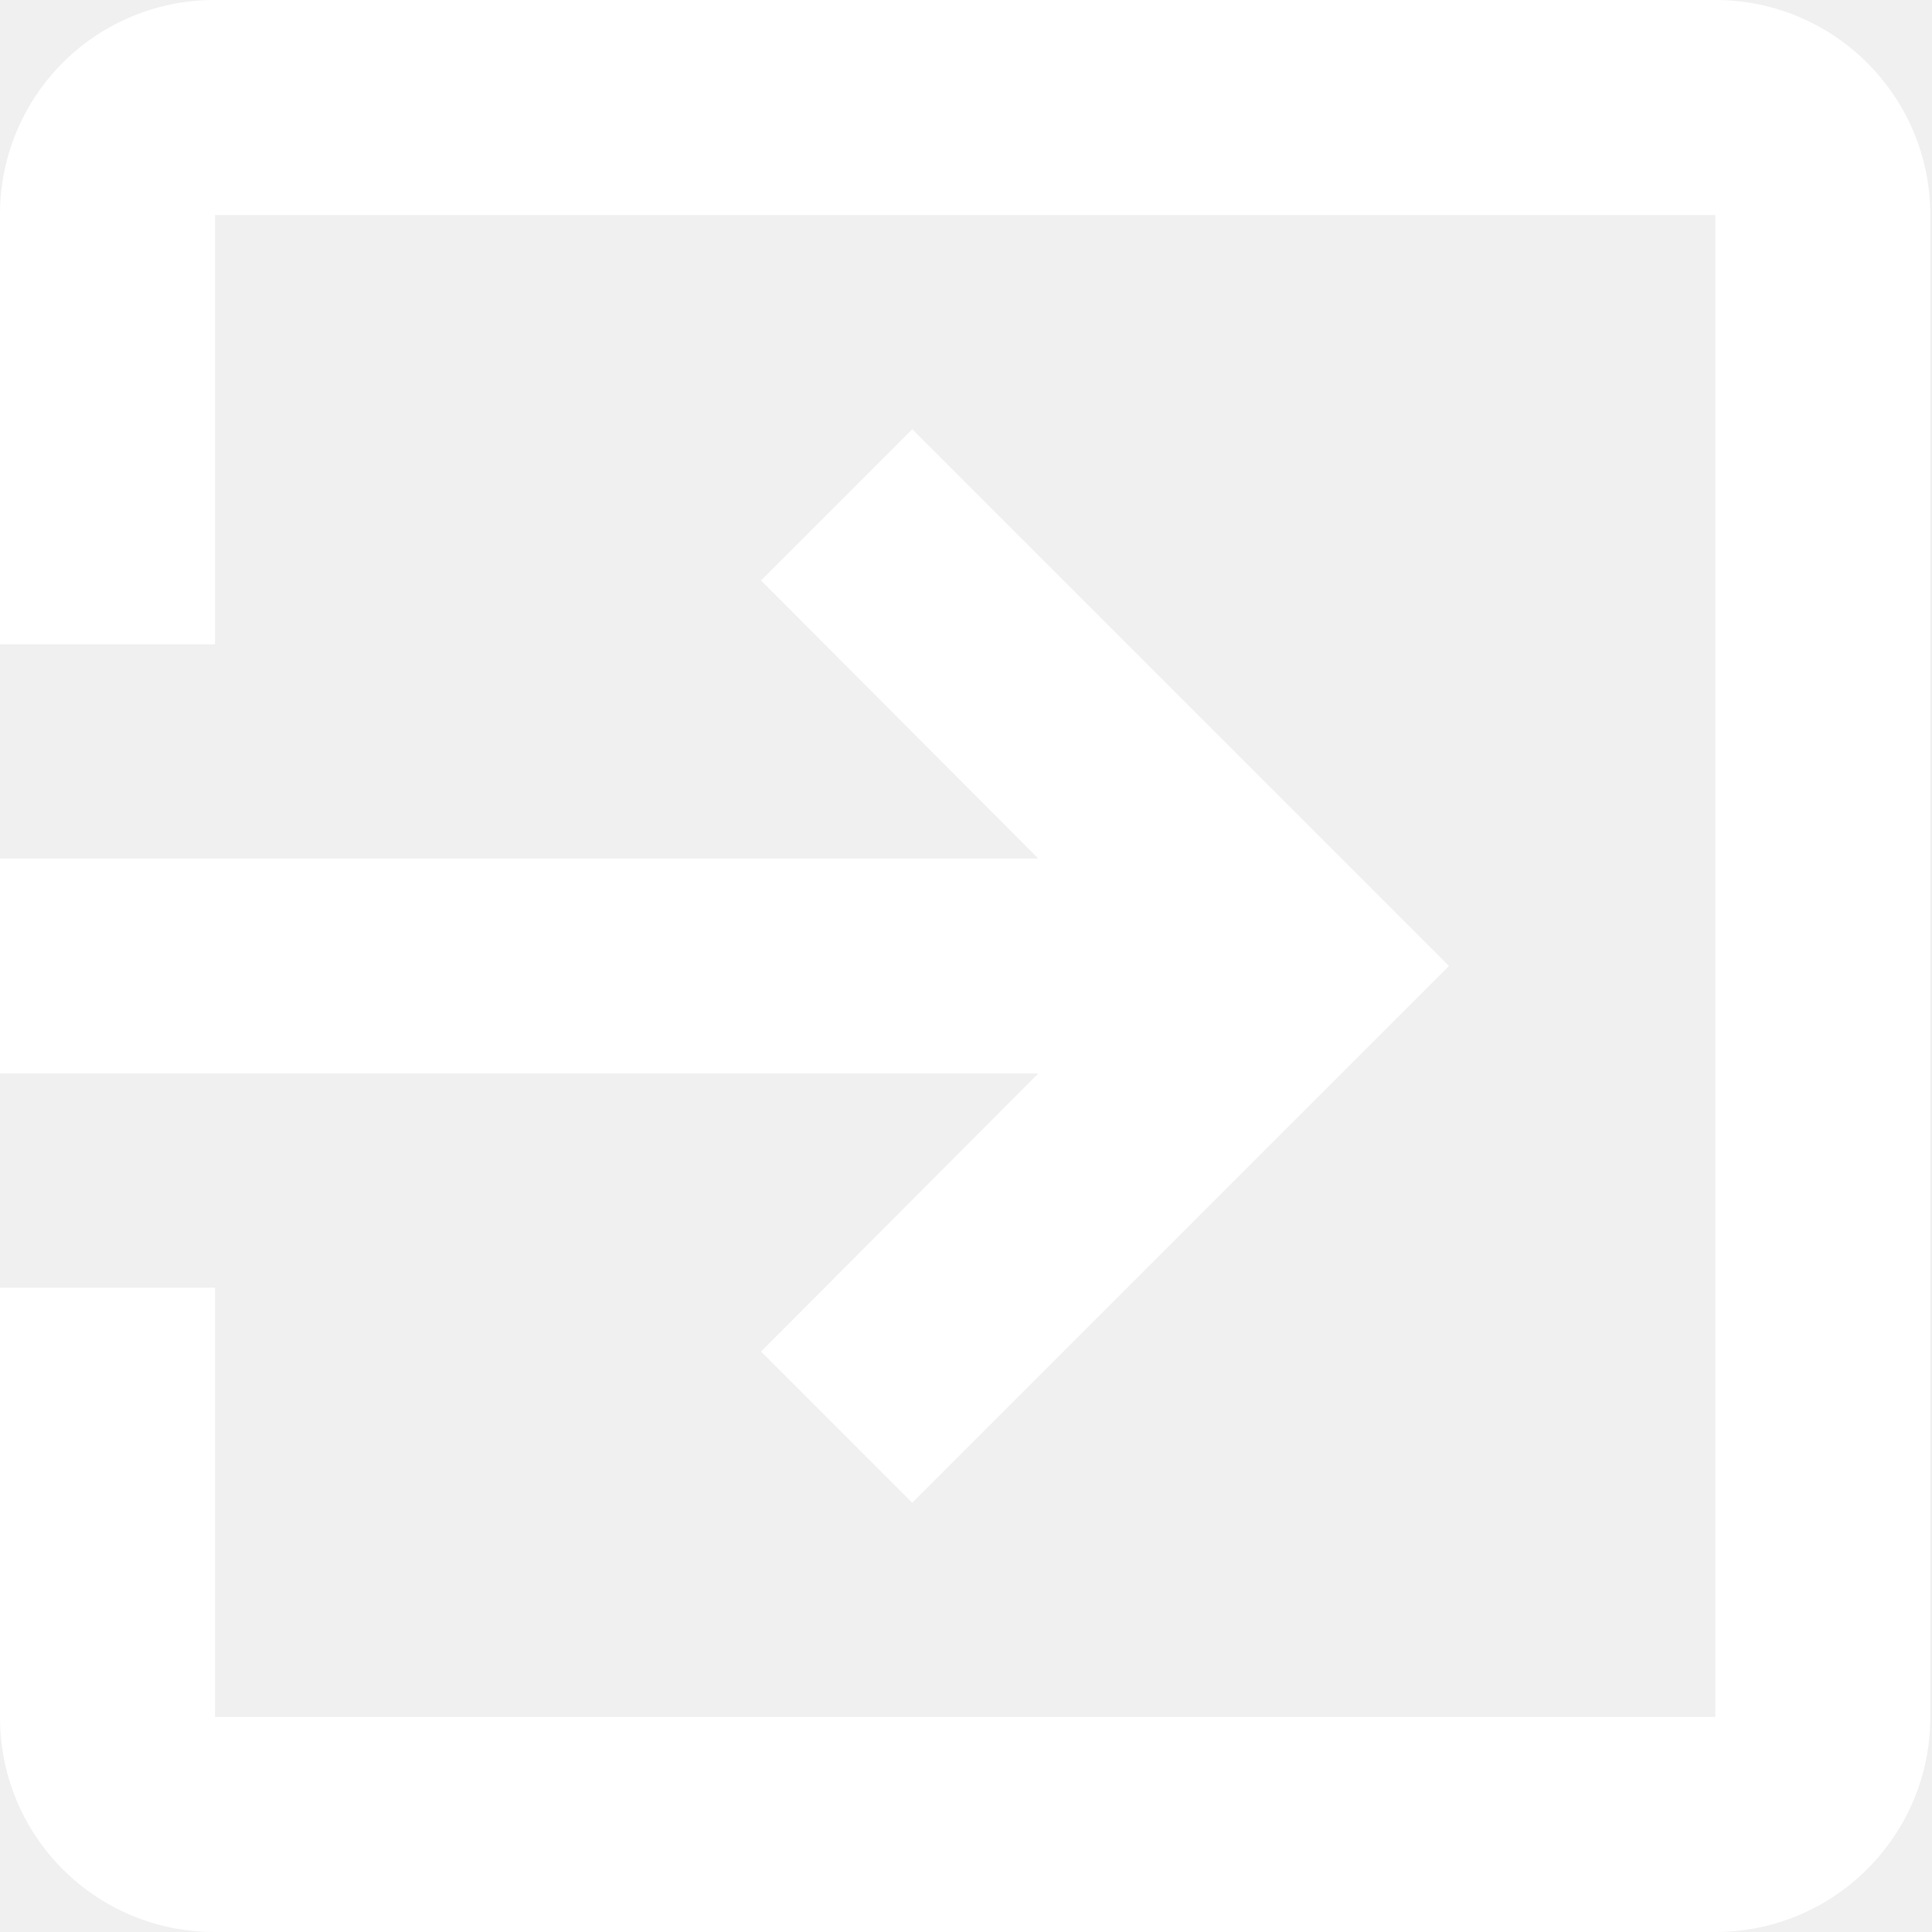
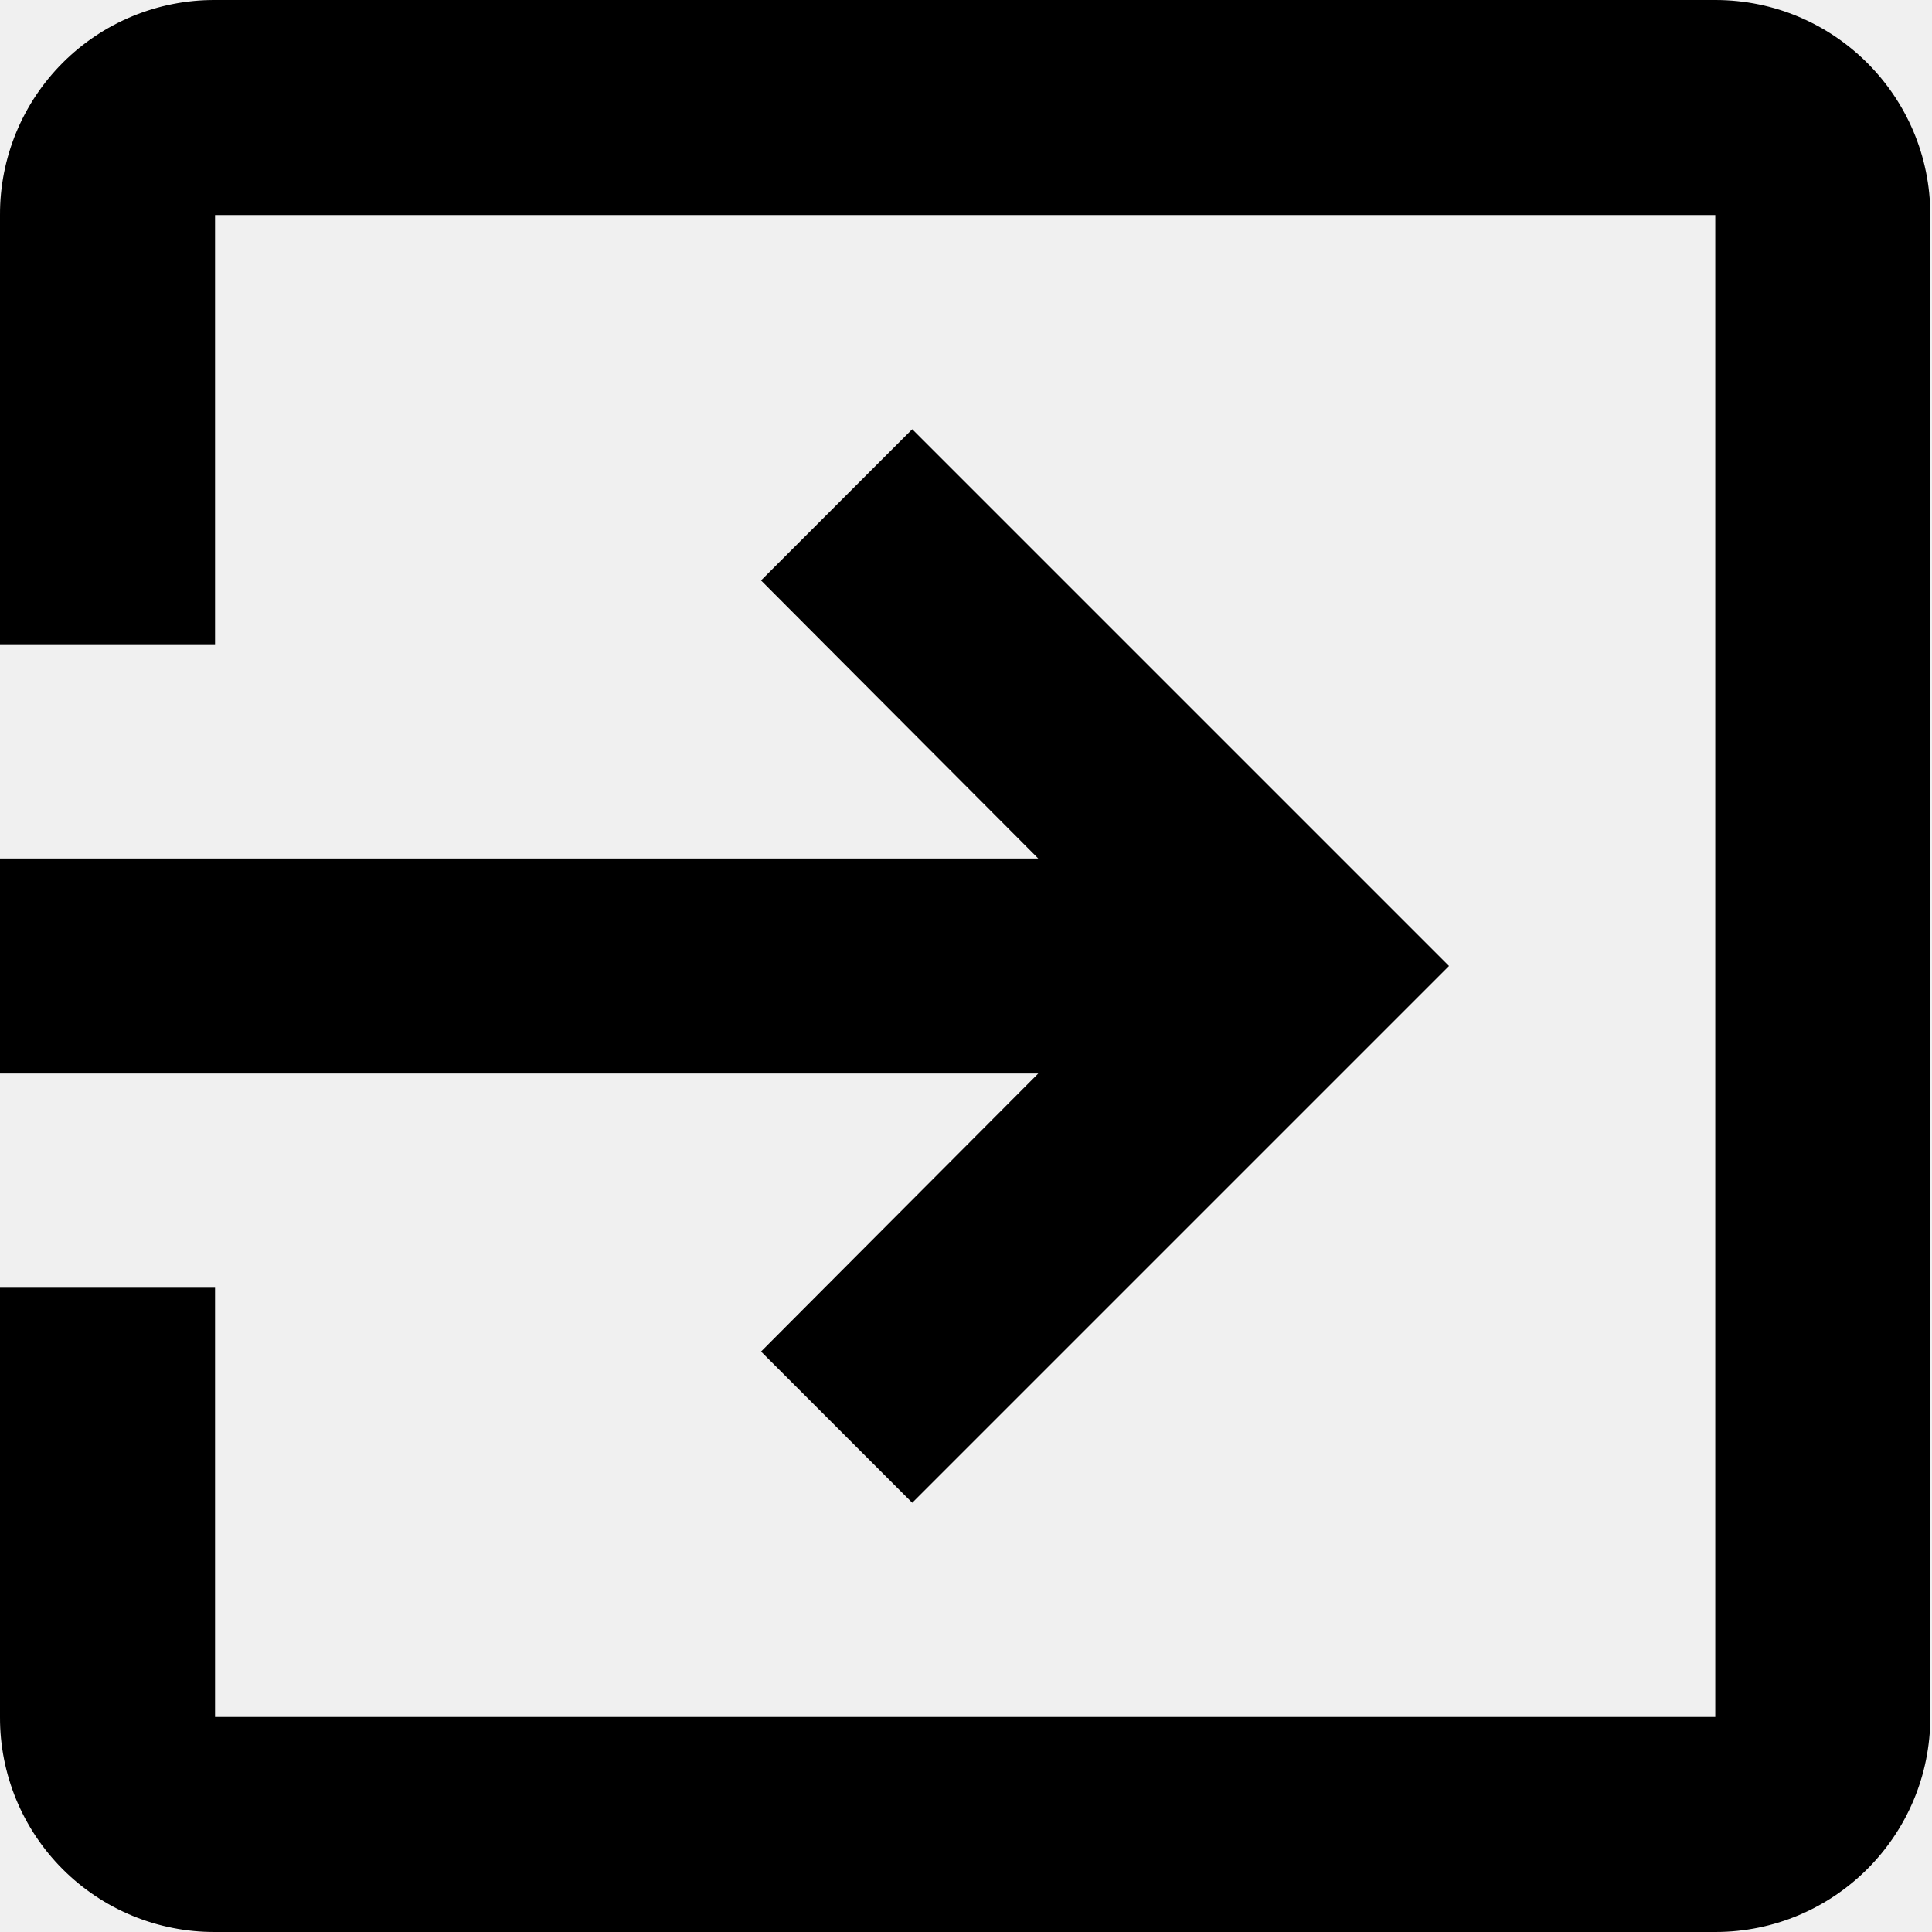
<svg xmlns="http://www.w3.org/2000/svg" id="Layer_1" data-name="Layer 1" viewBox="0 0 23 23">
-   <style type="text/css">
- 	.st1{fill:#FFFFFF;}
- </style>
-   <path class="st1" d="M9.64,16.59l1.8,1.8L17.83,12,11.44,5.61l-1.8,1.8,3.3,3.31H0.58v2.56H12.94ZM21,0.5H3.14A2.55,2.55,0,0,0,.58,3.06V8.17H3.14V3.06H21V20.94H3.14V15.83H0.58v5.11A2.55,2.55,0,0,0,3.14,23.5H21a2.56,2.56,0,0,0,2.56-2.56V3.06A2.56,2.56,0,0,0,21,.5Z" transform="translate(-0.58 -0.5)" />
+   <path d="M9.64,16.59l1.8,1.8L17.83,12,11.44,5.61l-1.8,1.8,3.3,3.31H0.58v2.56H12.94ZM21,0.5H3.14A2.55,2.55,0,0,0,.58,3.06V8.17H3.14V3.06H21V20.94H3.14V15.83H0.58v5.11A2.55,2.55,0,0,0,3.14,23.5H21a2.56,2.56,0,0,0,2.56-2.56V3.06A2.56,2.56,0,0,0,21,.5Z" transform="translate(-0.58 -0.5)" />
</svg>
